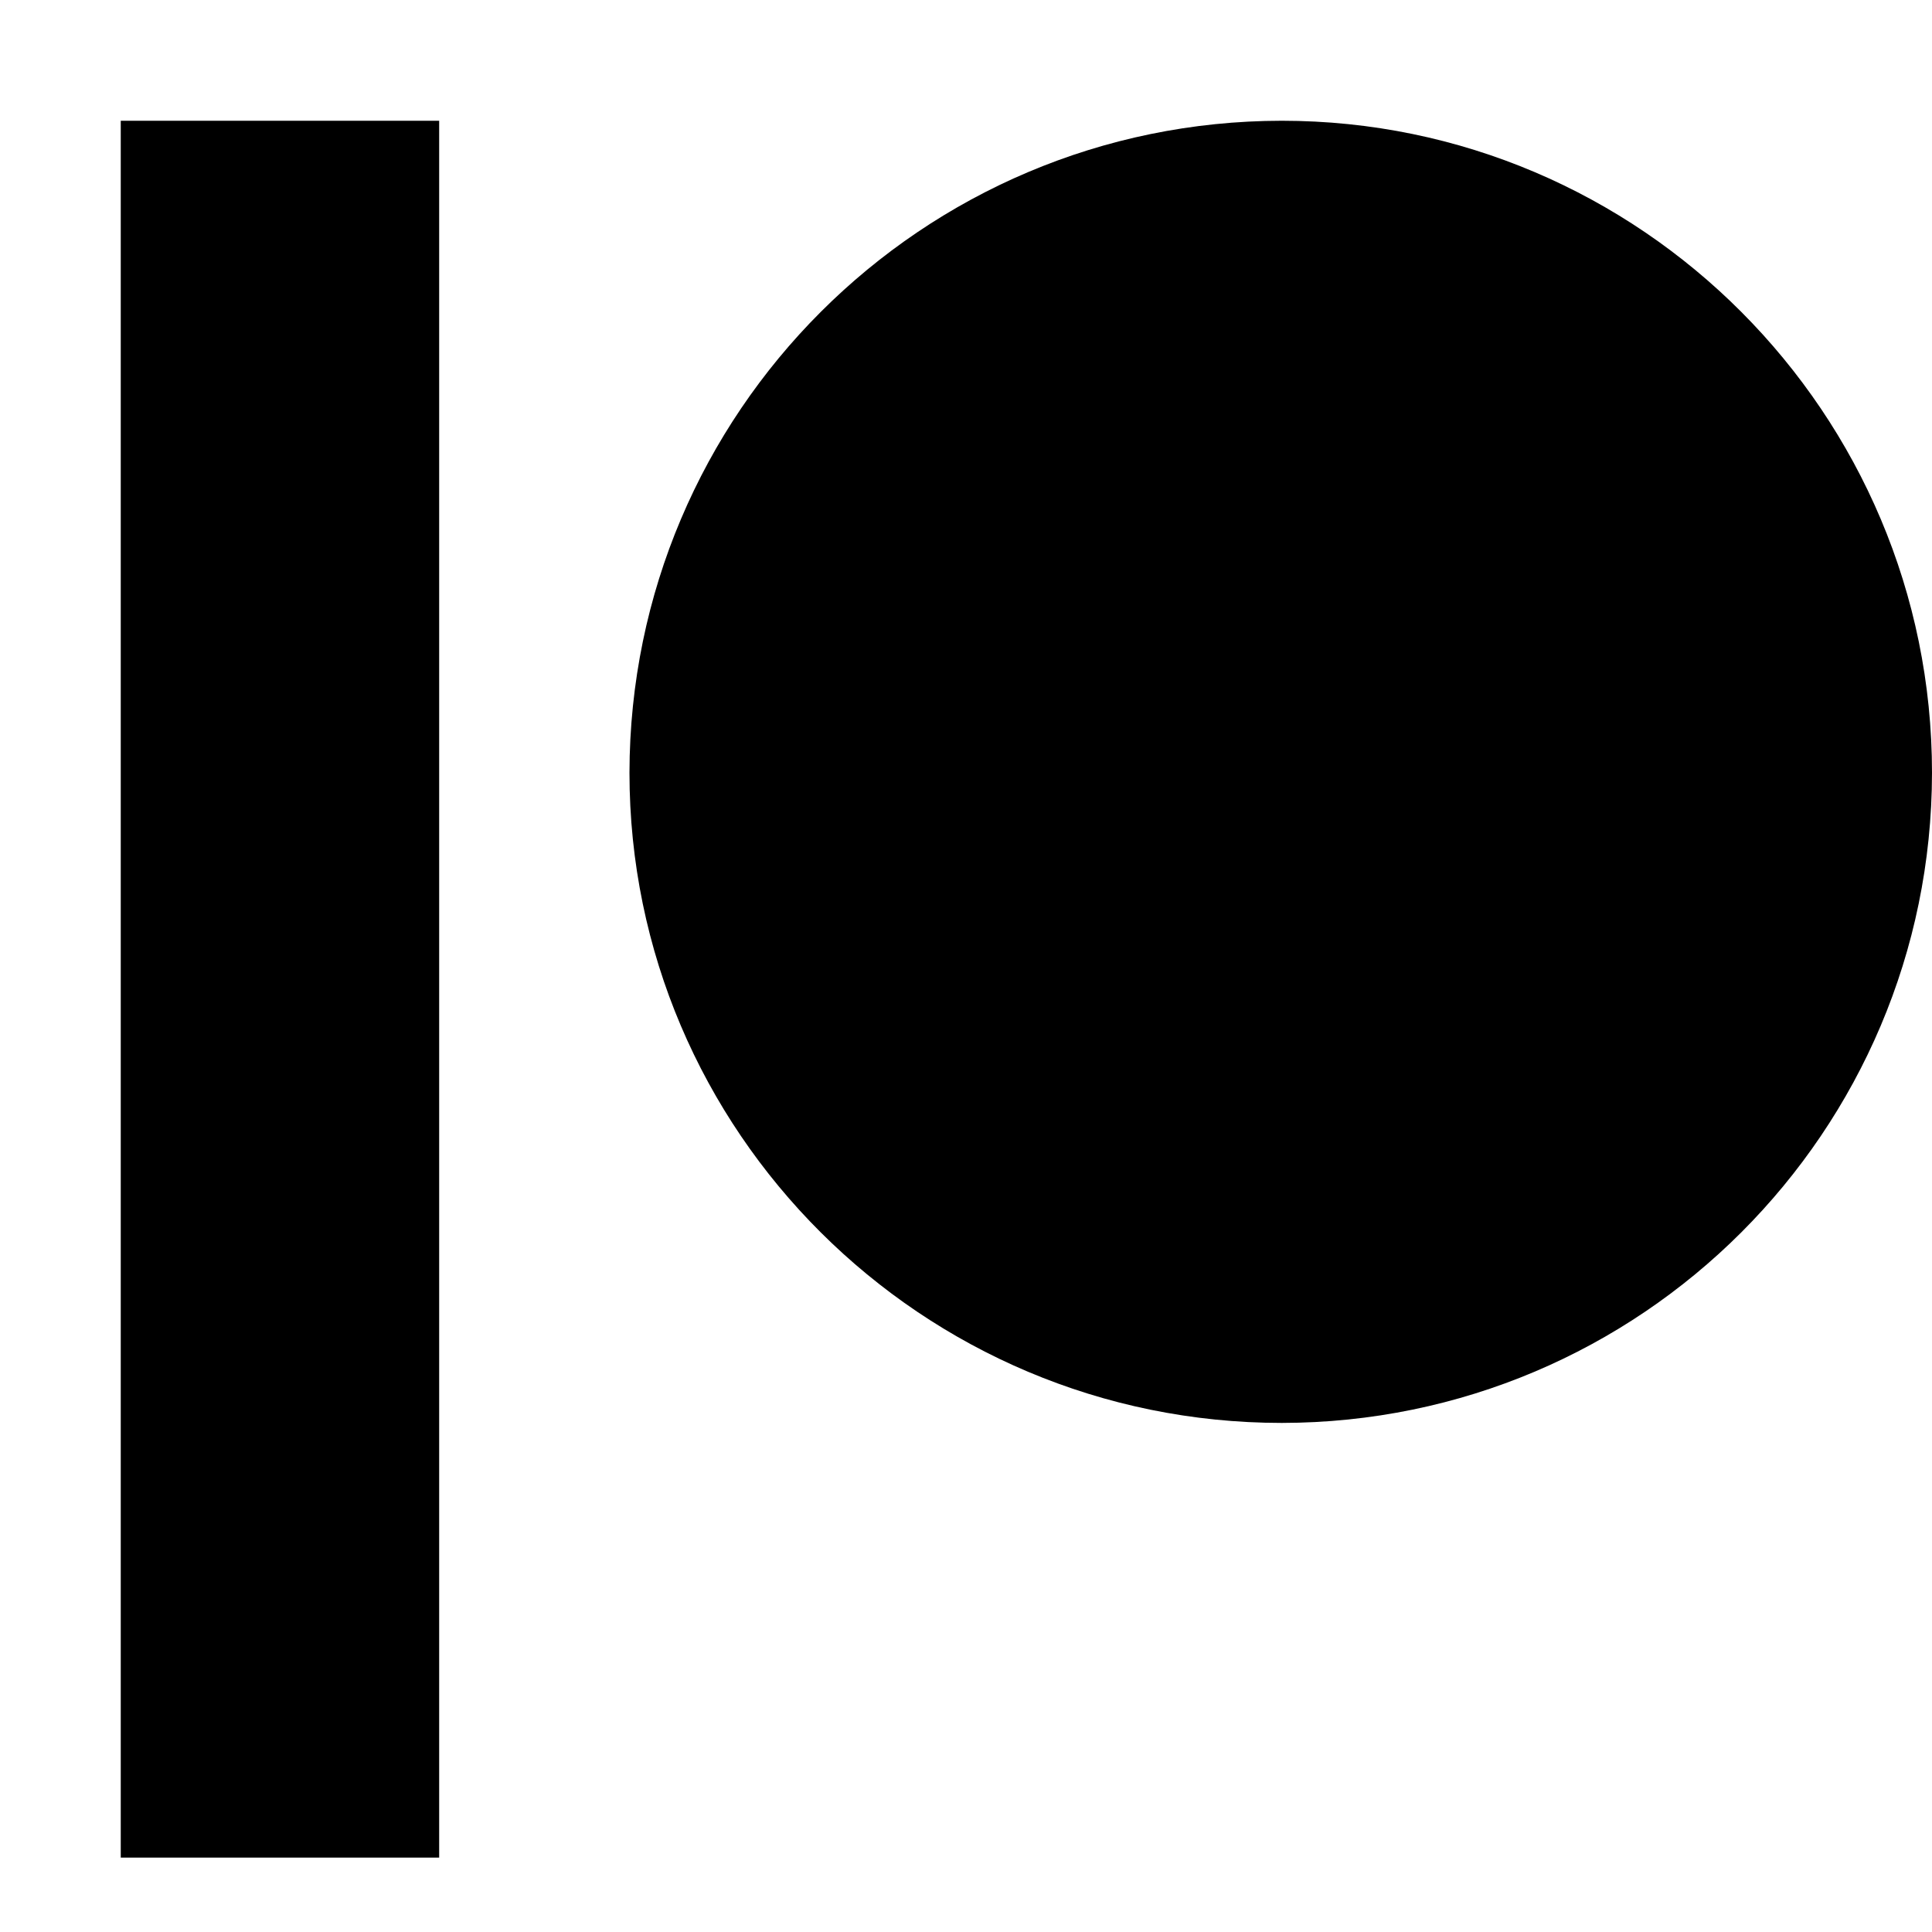
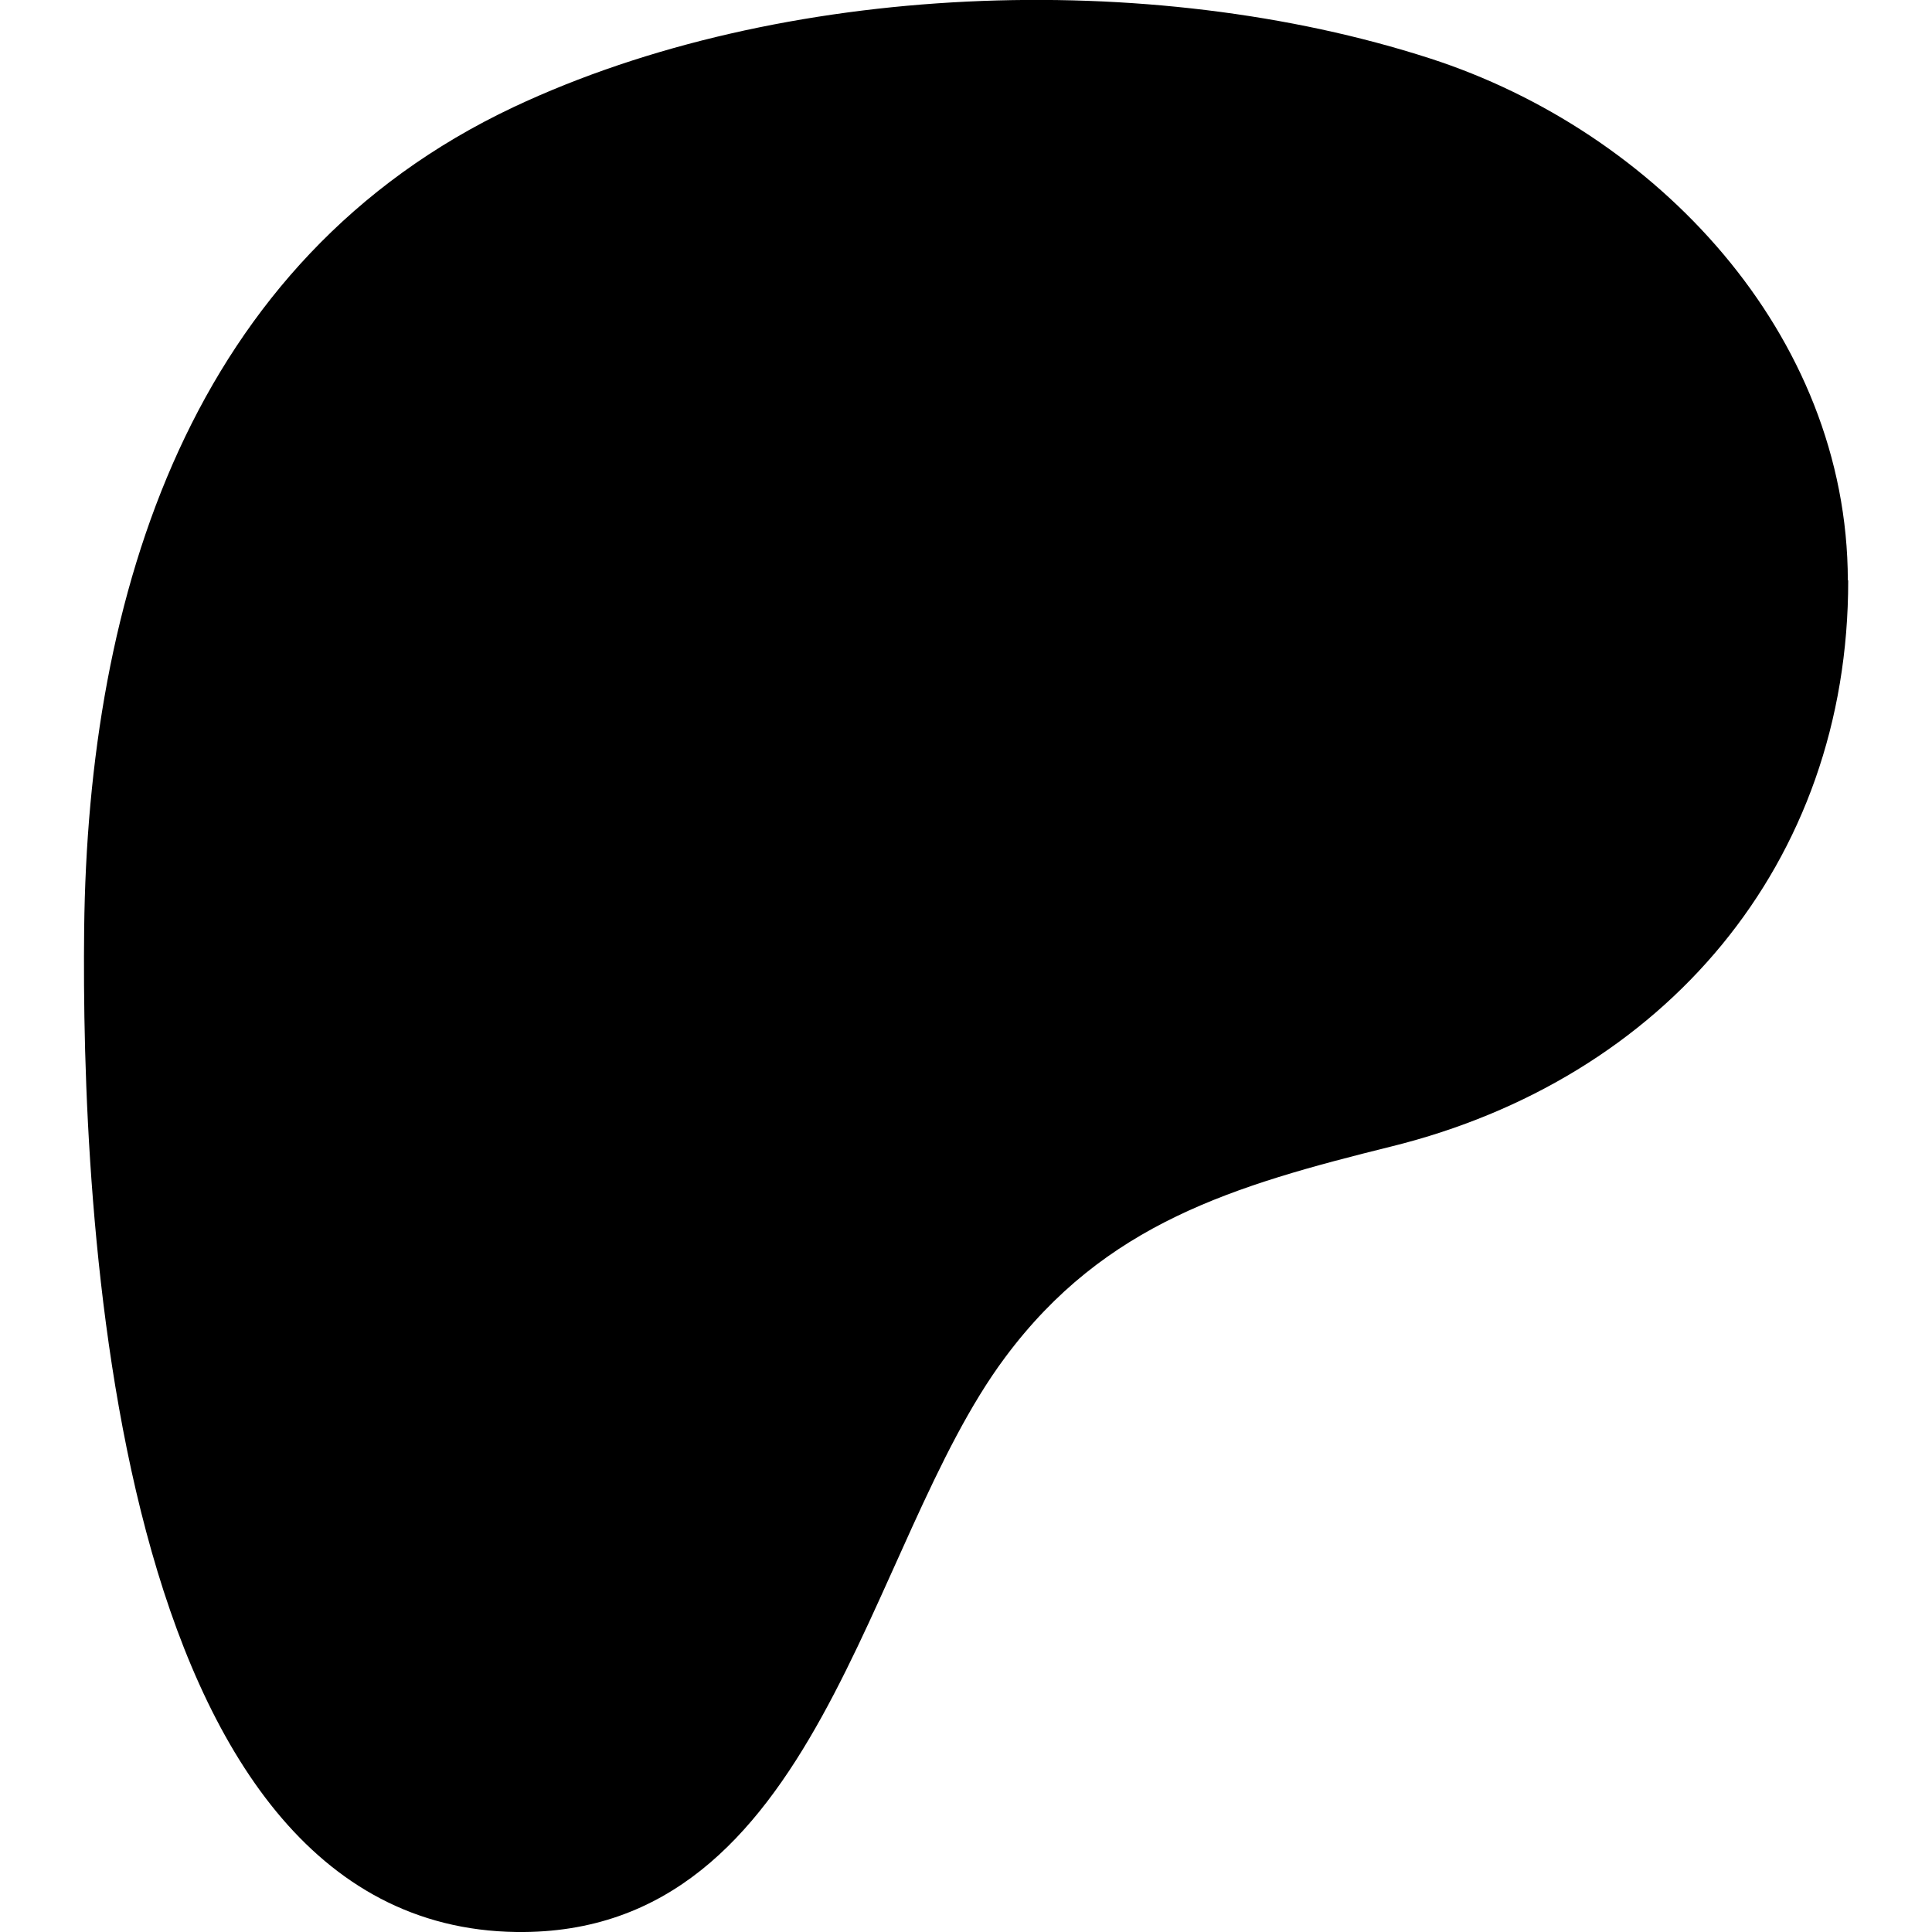
<svg xmlns="http://www.w3.org/2000/svg" fill="currentColor" class="ai" viewBox="0 0 16 16">
-   <path d="M16 6.4a5.39 5.39 0 0 1-5.385 5.384c-2.98 0-5.402-2.414-5.402-5.385A5.407 5.407 0 0 1 10.615 1C13.585 1 16 3.423 16 6.4M1 15.384h2.637V1H1z" />
+   <path d="M15.303 4.806C15.3 2.762 13.71 1.087 11.843.484c-2.318-.75-5.374-.64-7.59.403C1.572 2.153.728 4.928.697 7.694.672 9.969.897 15.956 4.278 16c2.51.031 2.884-3.203 4.047-4.76.825-1.109 1.89-1.421 3.2-1.746 2.25-.557 3.784-2.335 3.781-4.688z" />
</svg>
